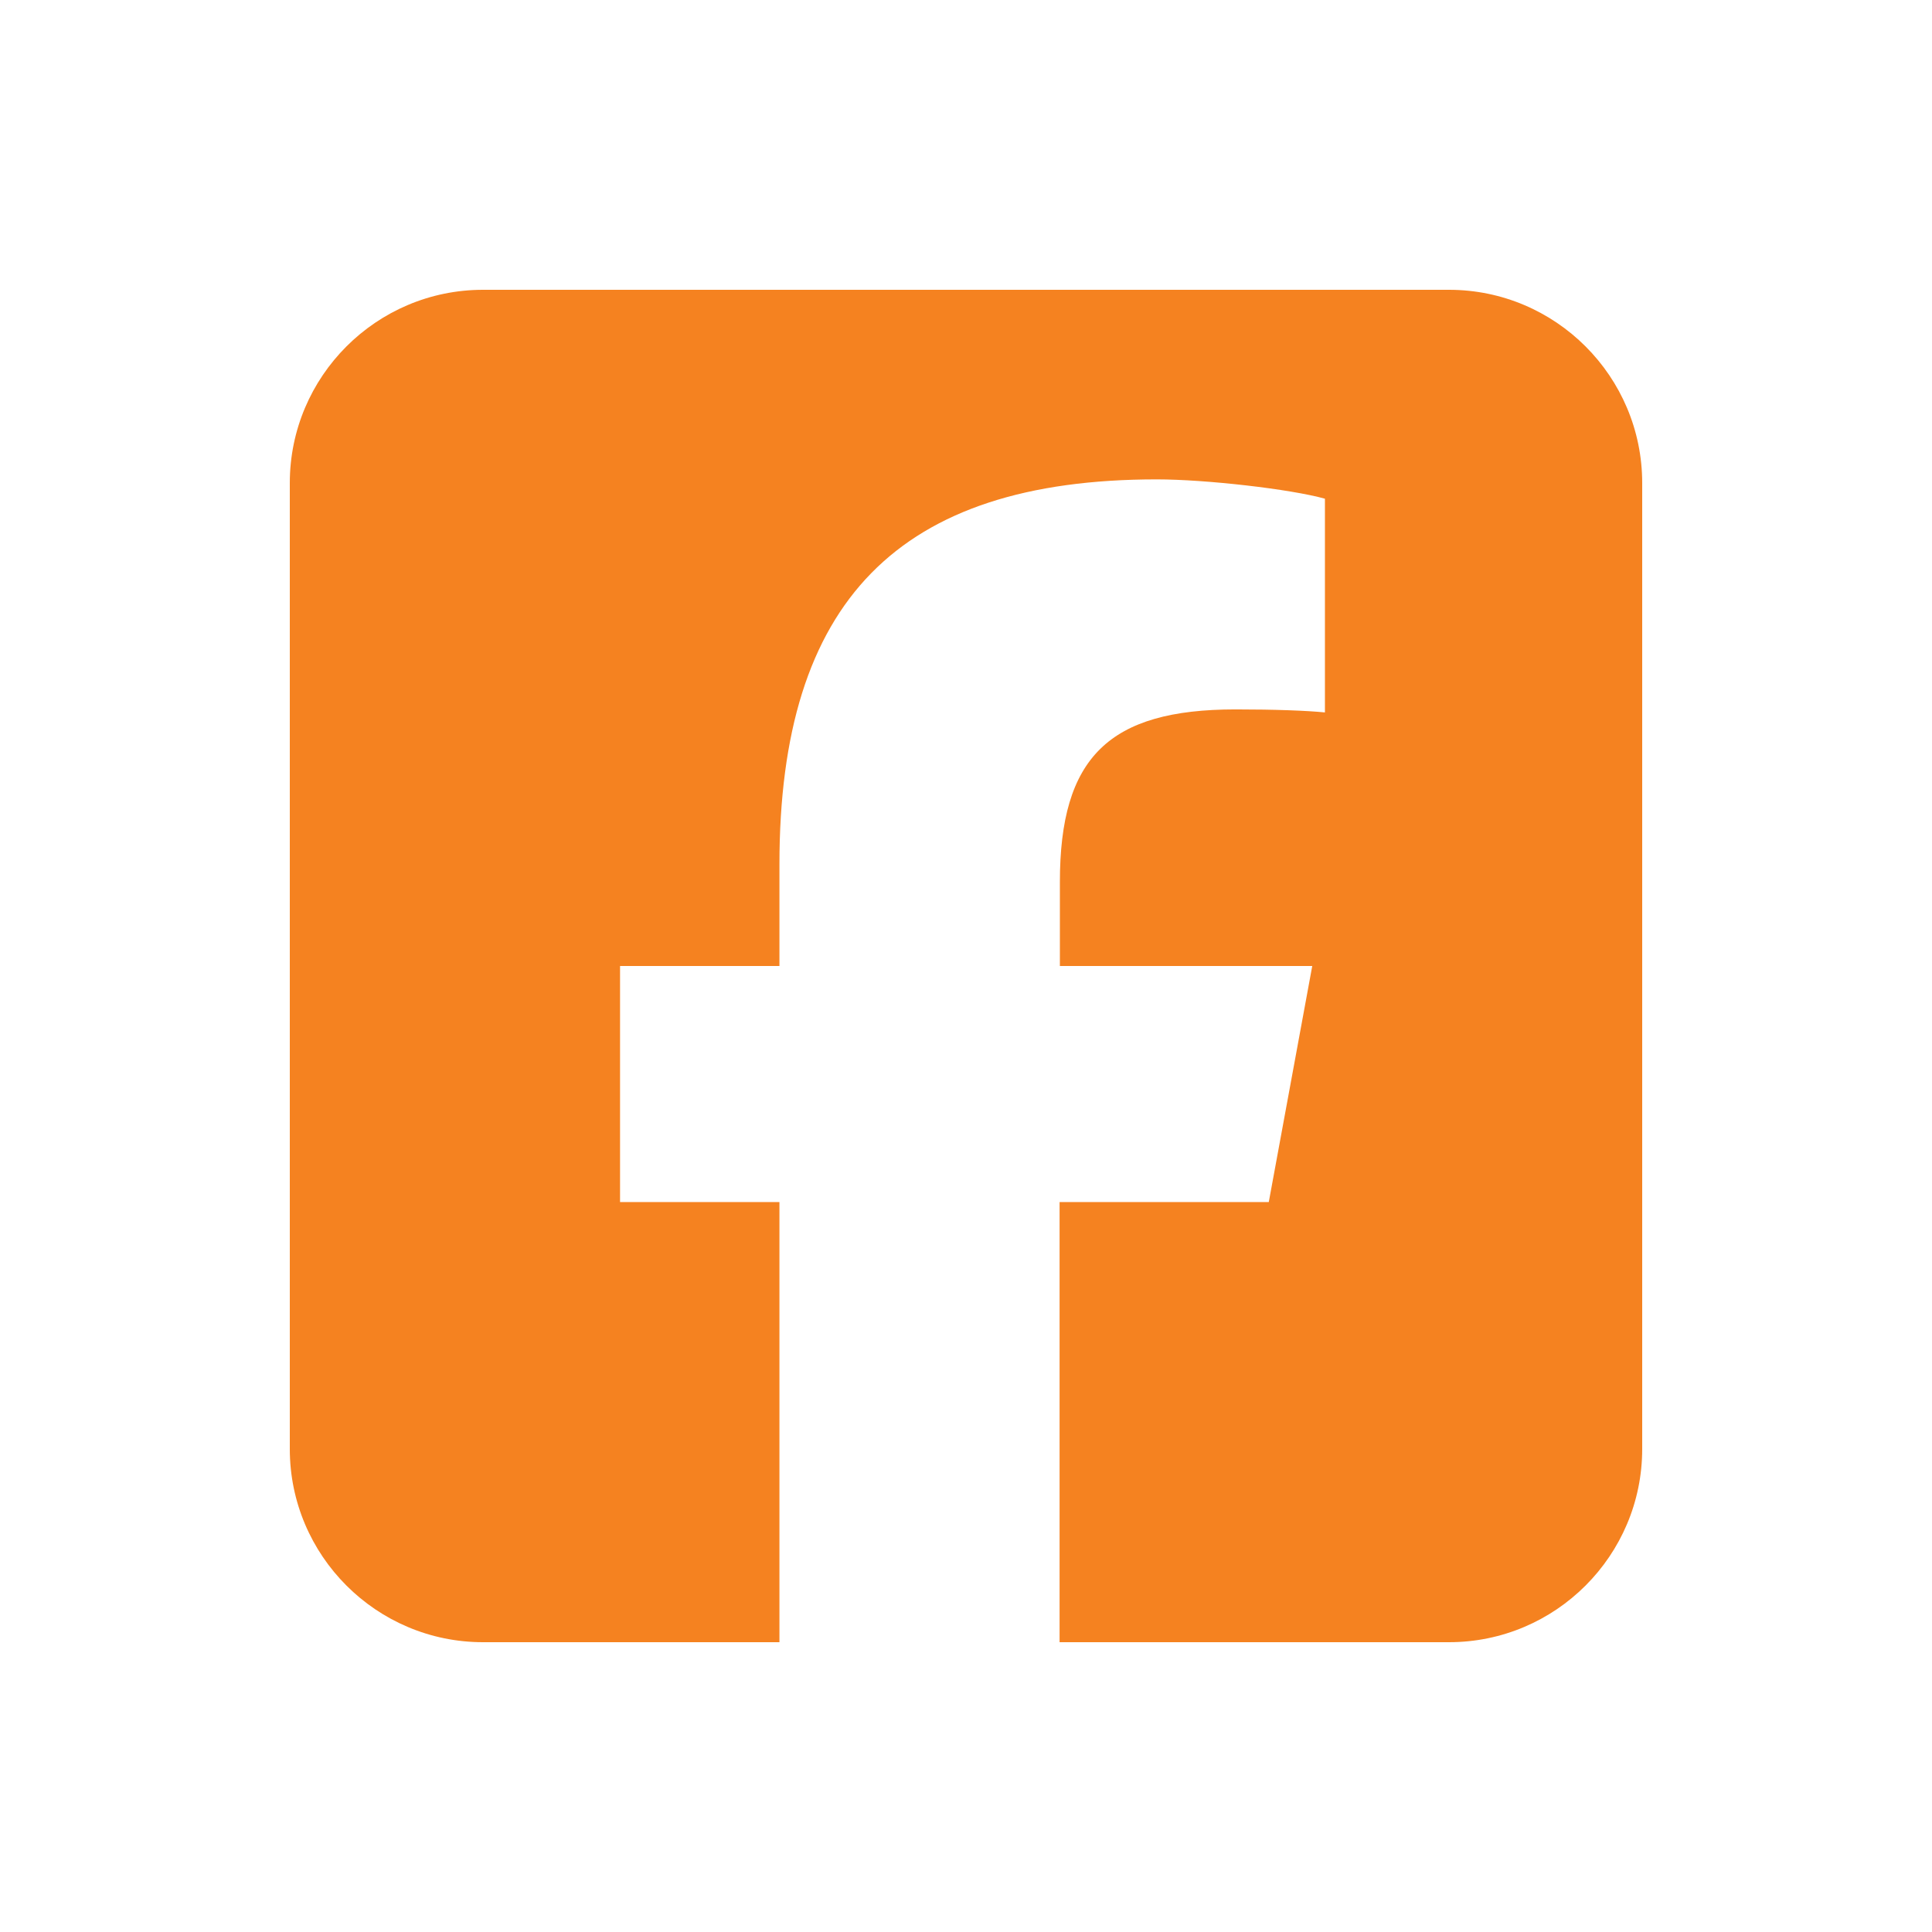
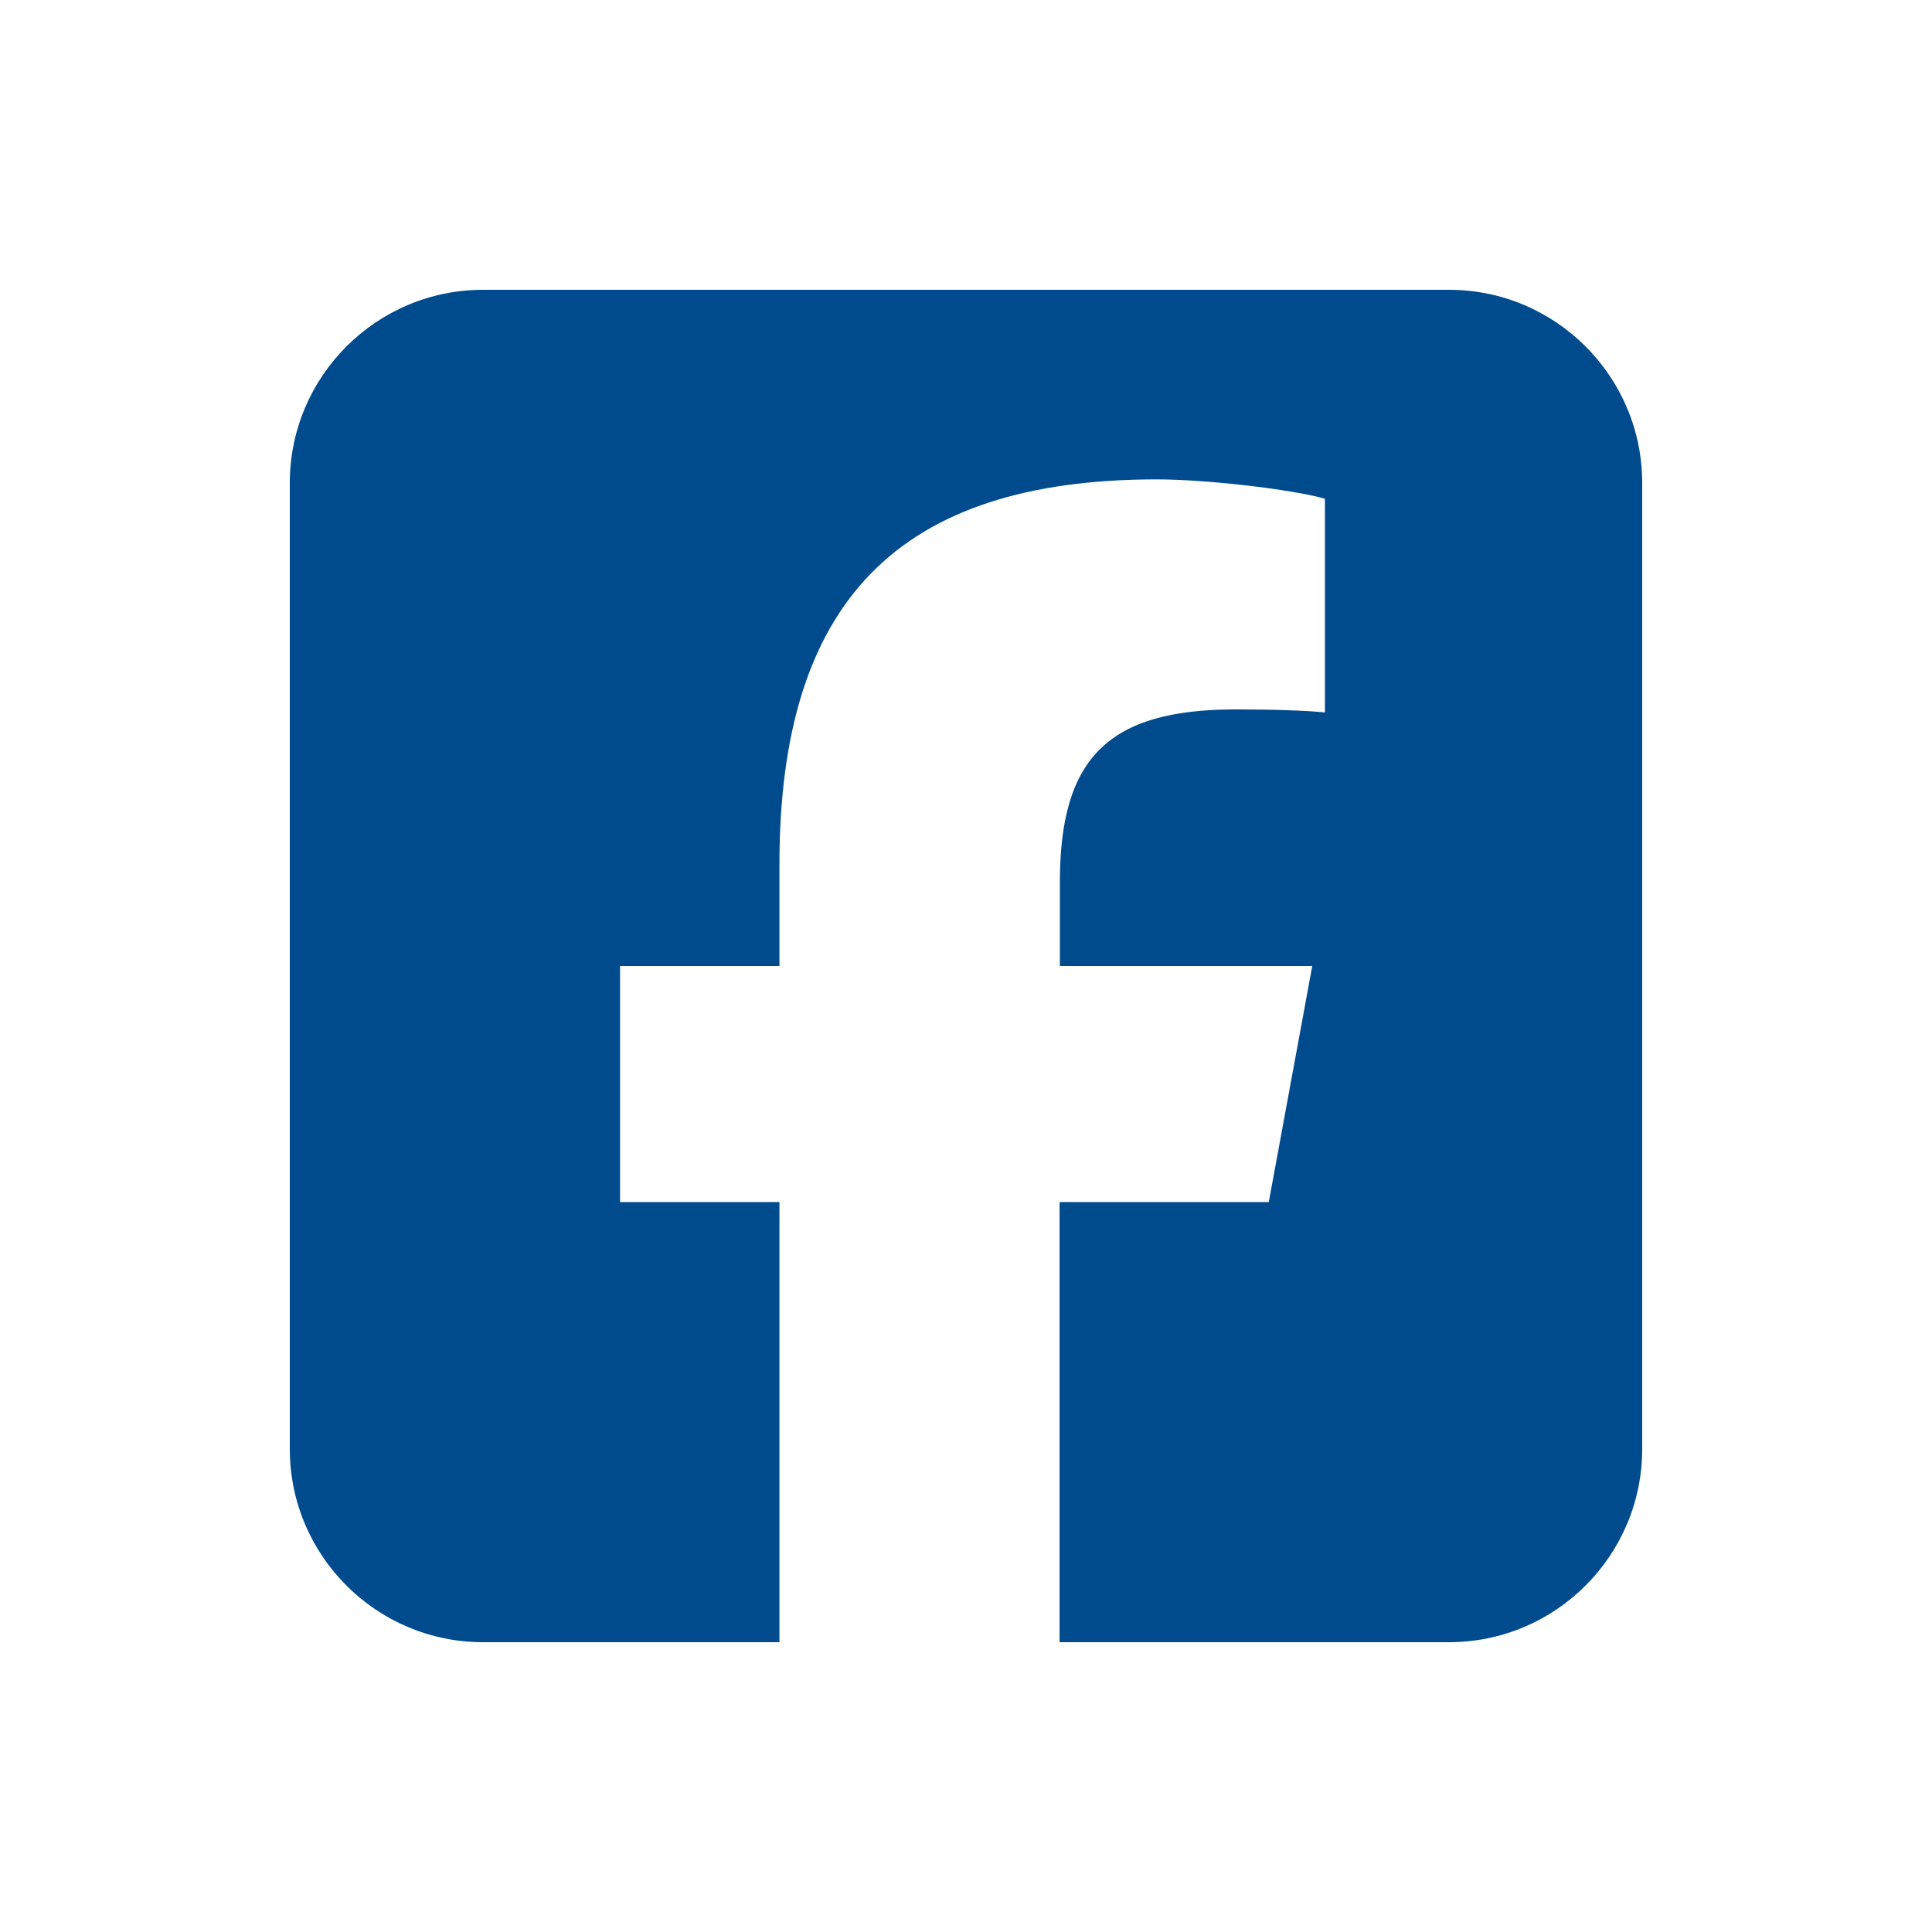
<svg xmlns="http://www.w3.org/2000/svg" width="32" height="32" viewBox="0 0 32 32" fill="none">
-   <path d="M8 4.8C6.235 4.8 4.8 6.235 4.8 8V24C4.8 25.765 6.235 27.2 8 27.2H12.91V19.91H10.27V16H12.91V14.315C12.91 9.96 14.88 7.94 19.16 7.94C19.97 7.94 21.37 8.1 21.945 8.26V11.8C21.645 11.77 21.12 11.75 20.465 11.75C18.365 11.75 17.555 12.545 17.555 14.61V16H21.735L21.015 19.91H17.55V27.2H24C25.765 27.2 27.2 25.765 27.2 24V8C27.2 6.235 25.765 4.8 24 4.8H8Z" fill="#f58220" />
+   <path d="M8 4.8C6.235 4.8 4.8 6.235 4.8 8V24C4.8 25.765 6.235 27.2 8 27.2H12.91V19.91H10.27V16H12.91V14.315C12.91 9.96 14.88 7.94 19.16 7.94C19.97 7.94 21.37 8.1 21.945 8.26V11.8C21.645 11.77 21.12 11.75 20.465 11.75C18.365 11.75 17.555 12.545 17.555 14.61V16H21.735L21.015 19.91H17.55V27.2H24C25.765 27.2 27.2 25.765 27.2 24V8C27.2 6.235 25.765 4.8 24 4.8H8Z" fill="#004b8d" />
</svg>
